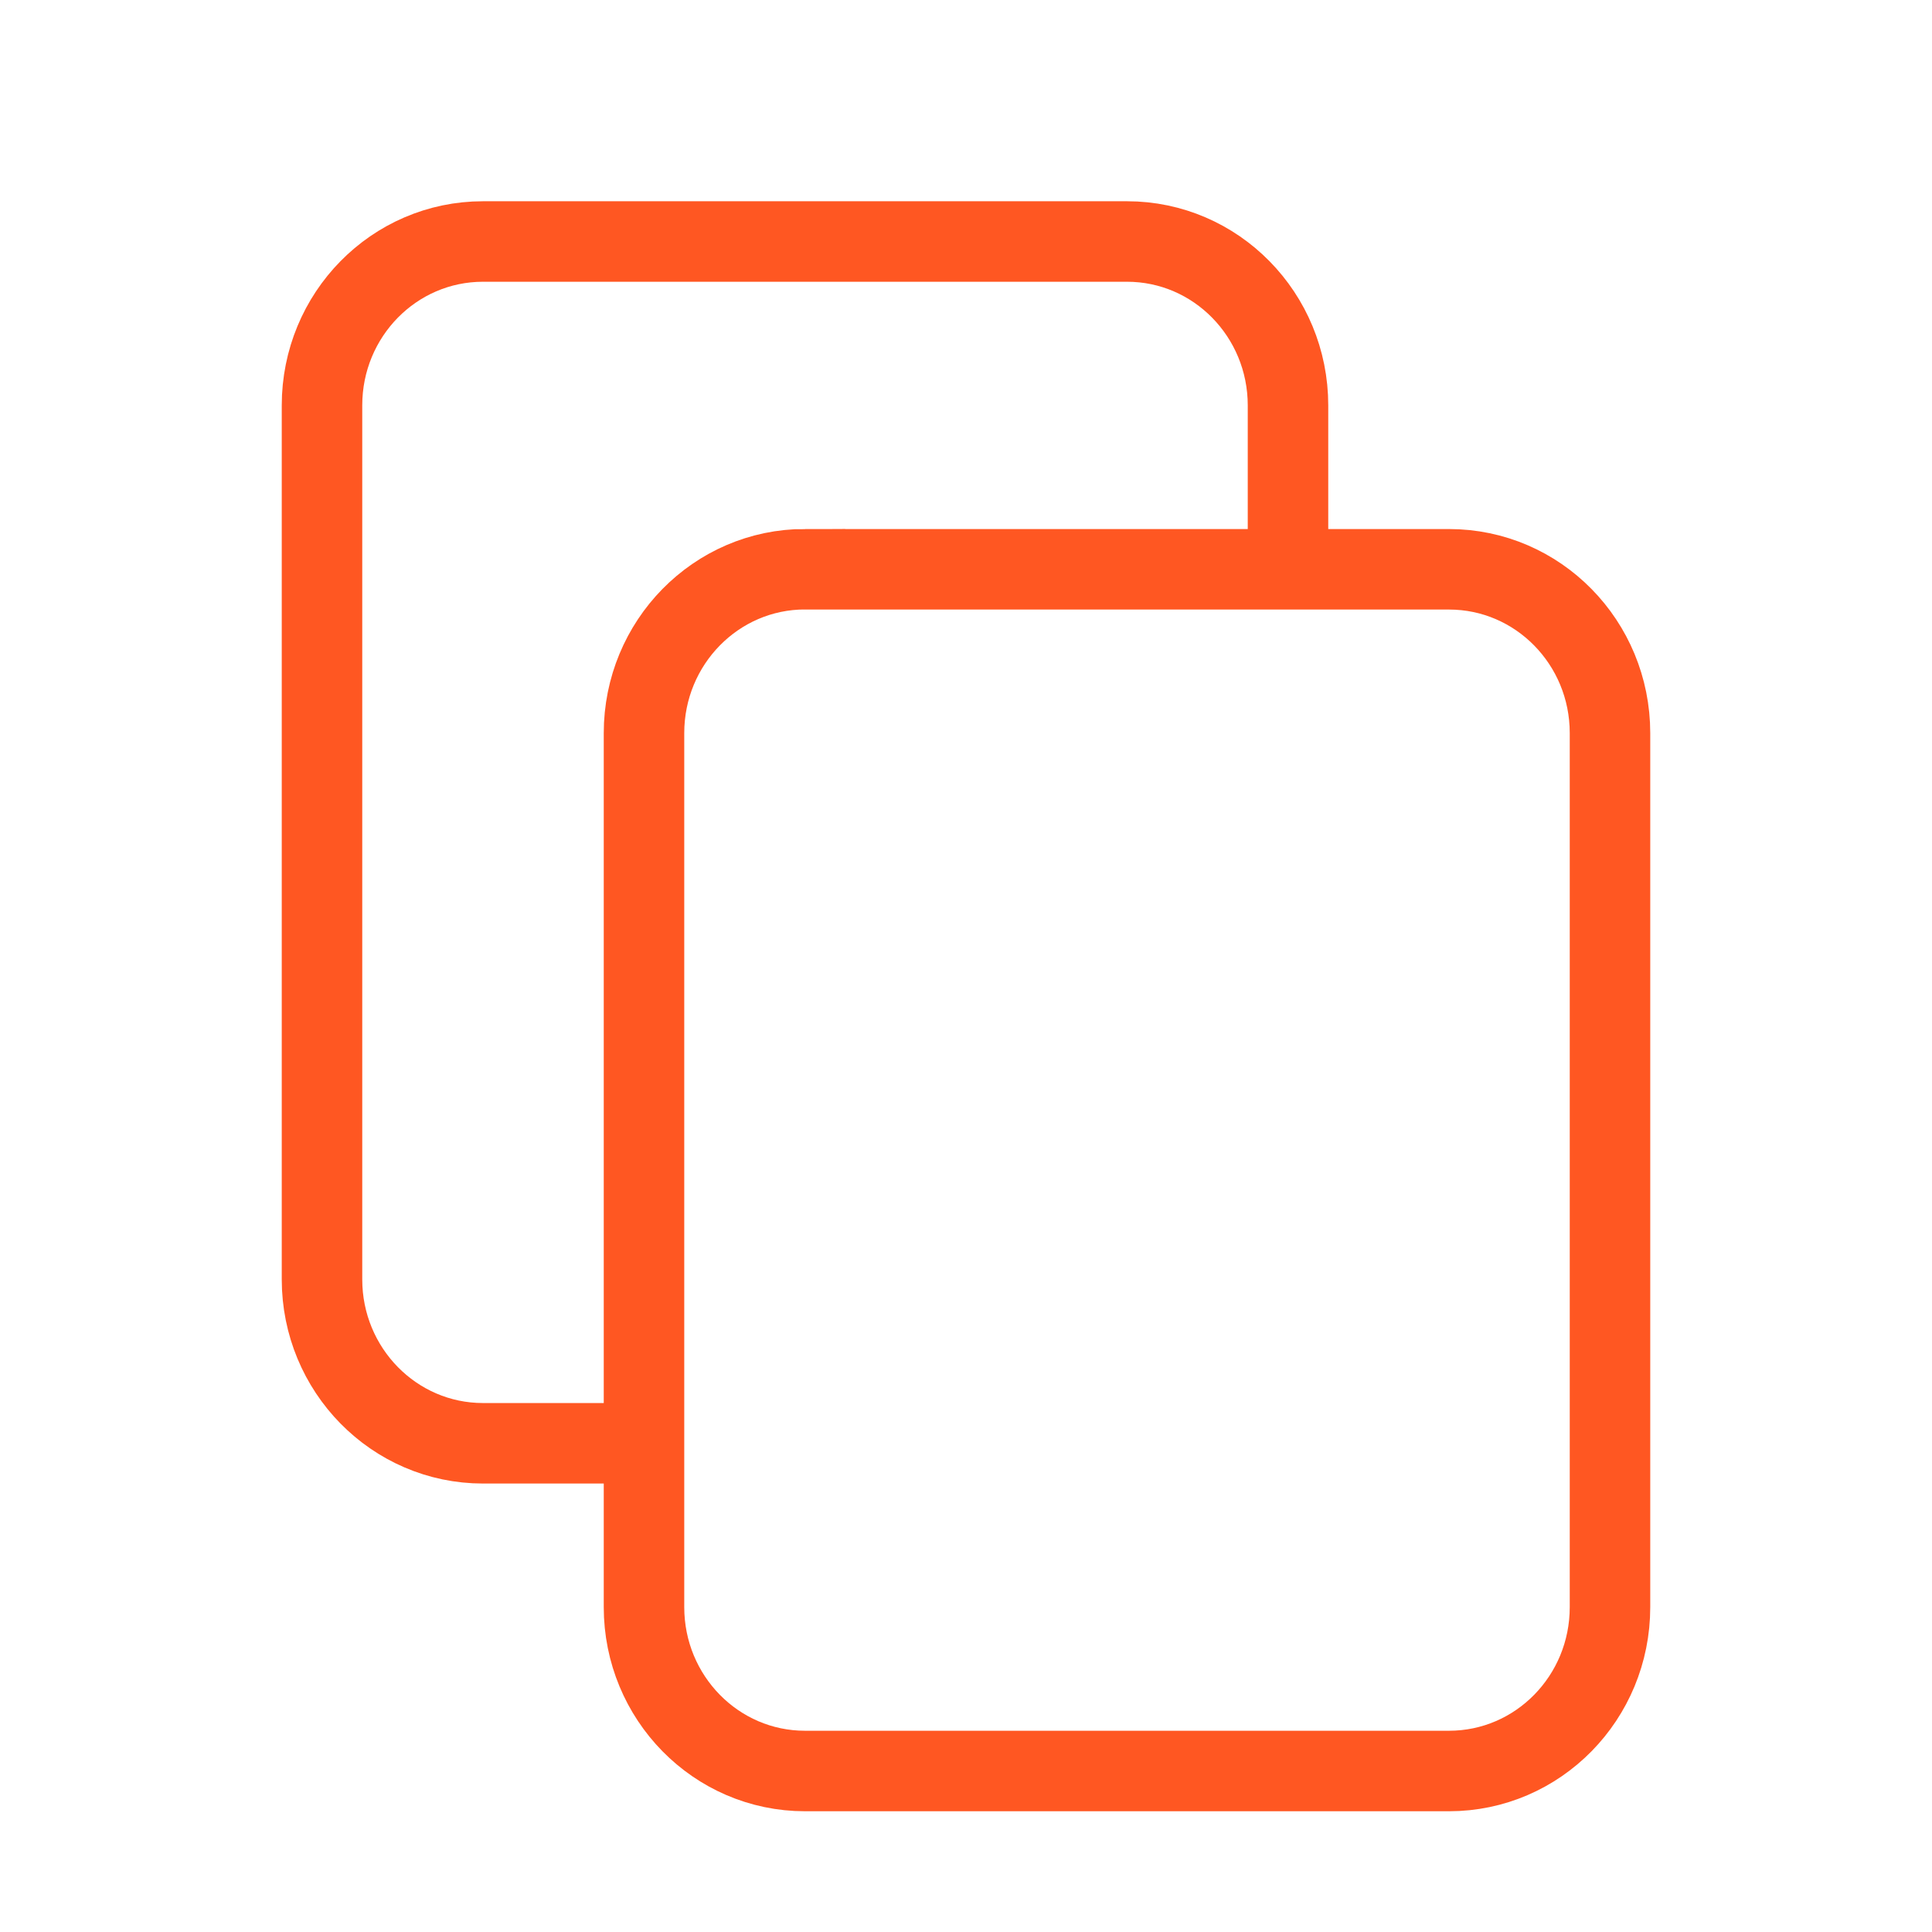
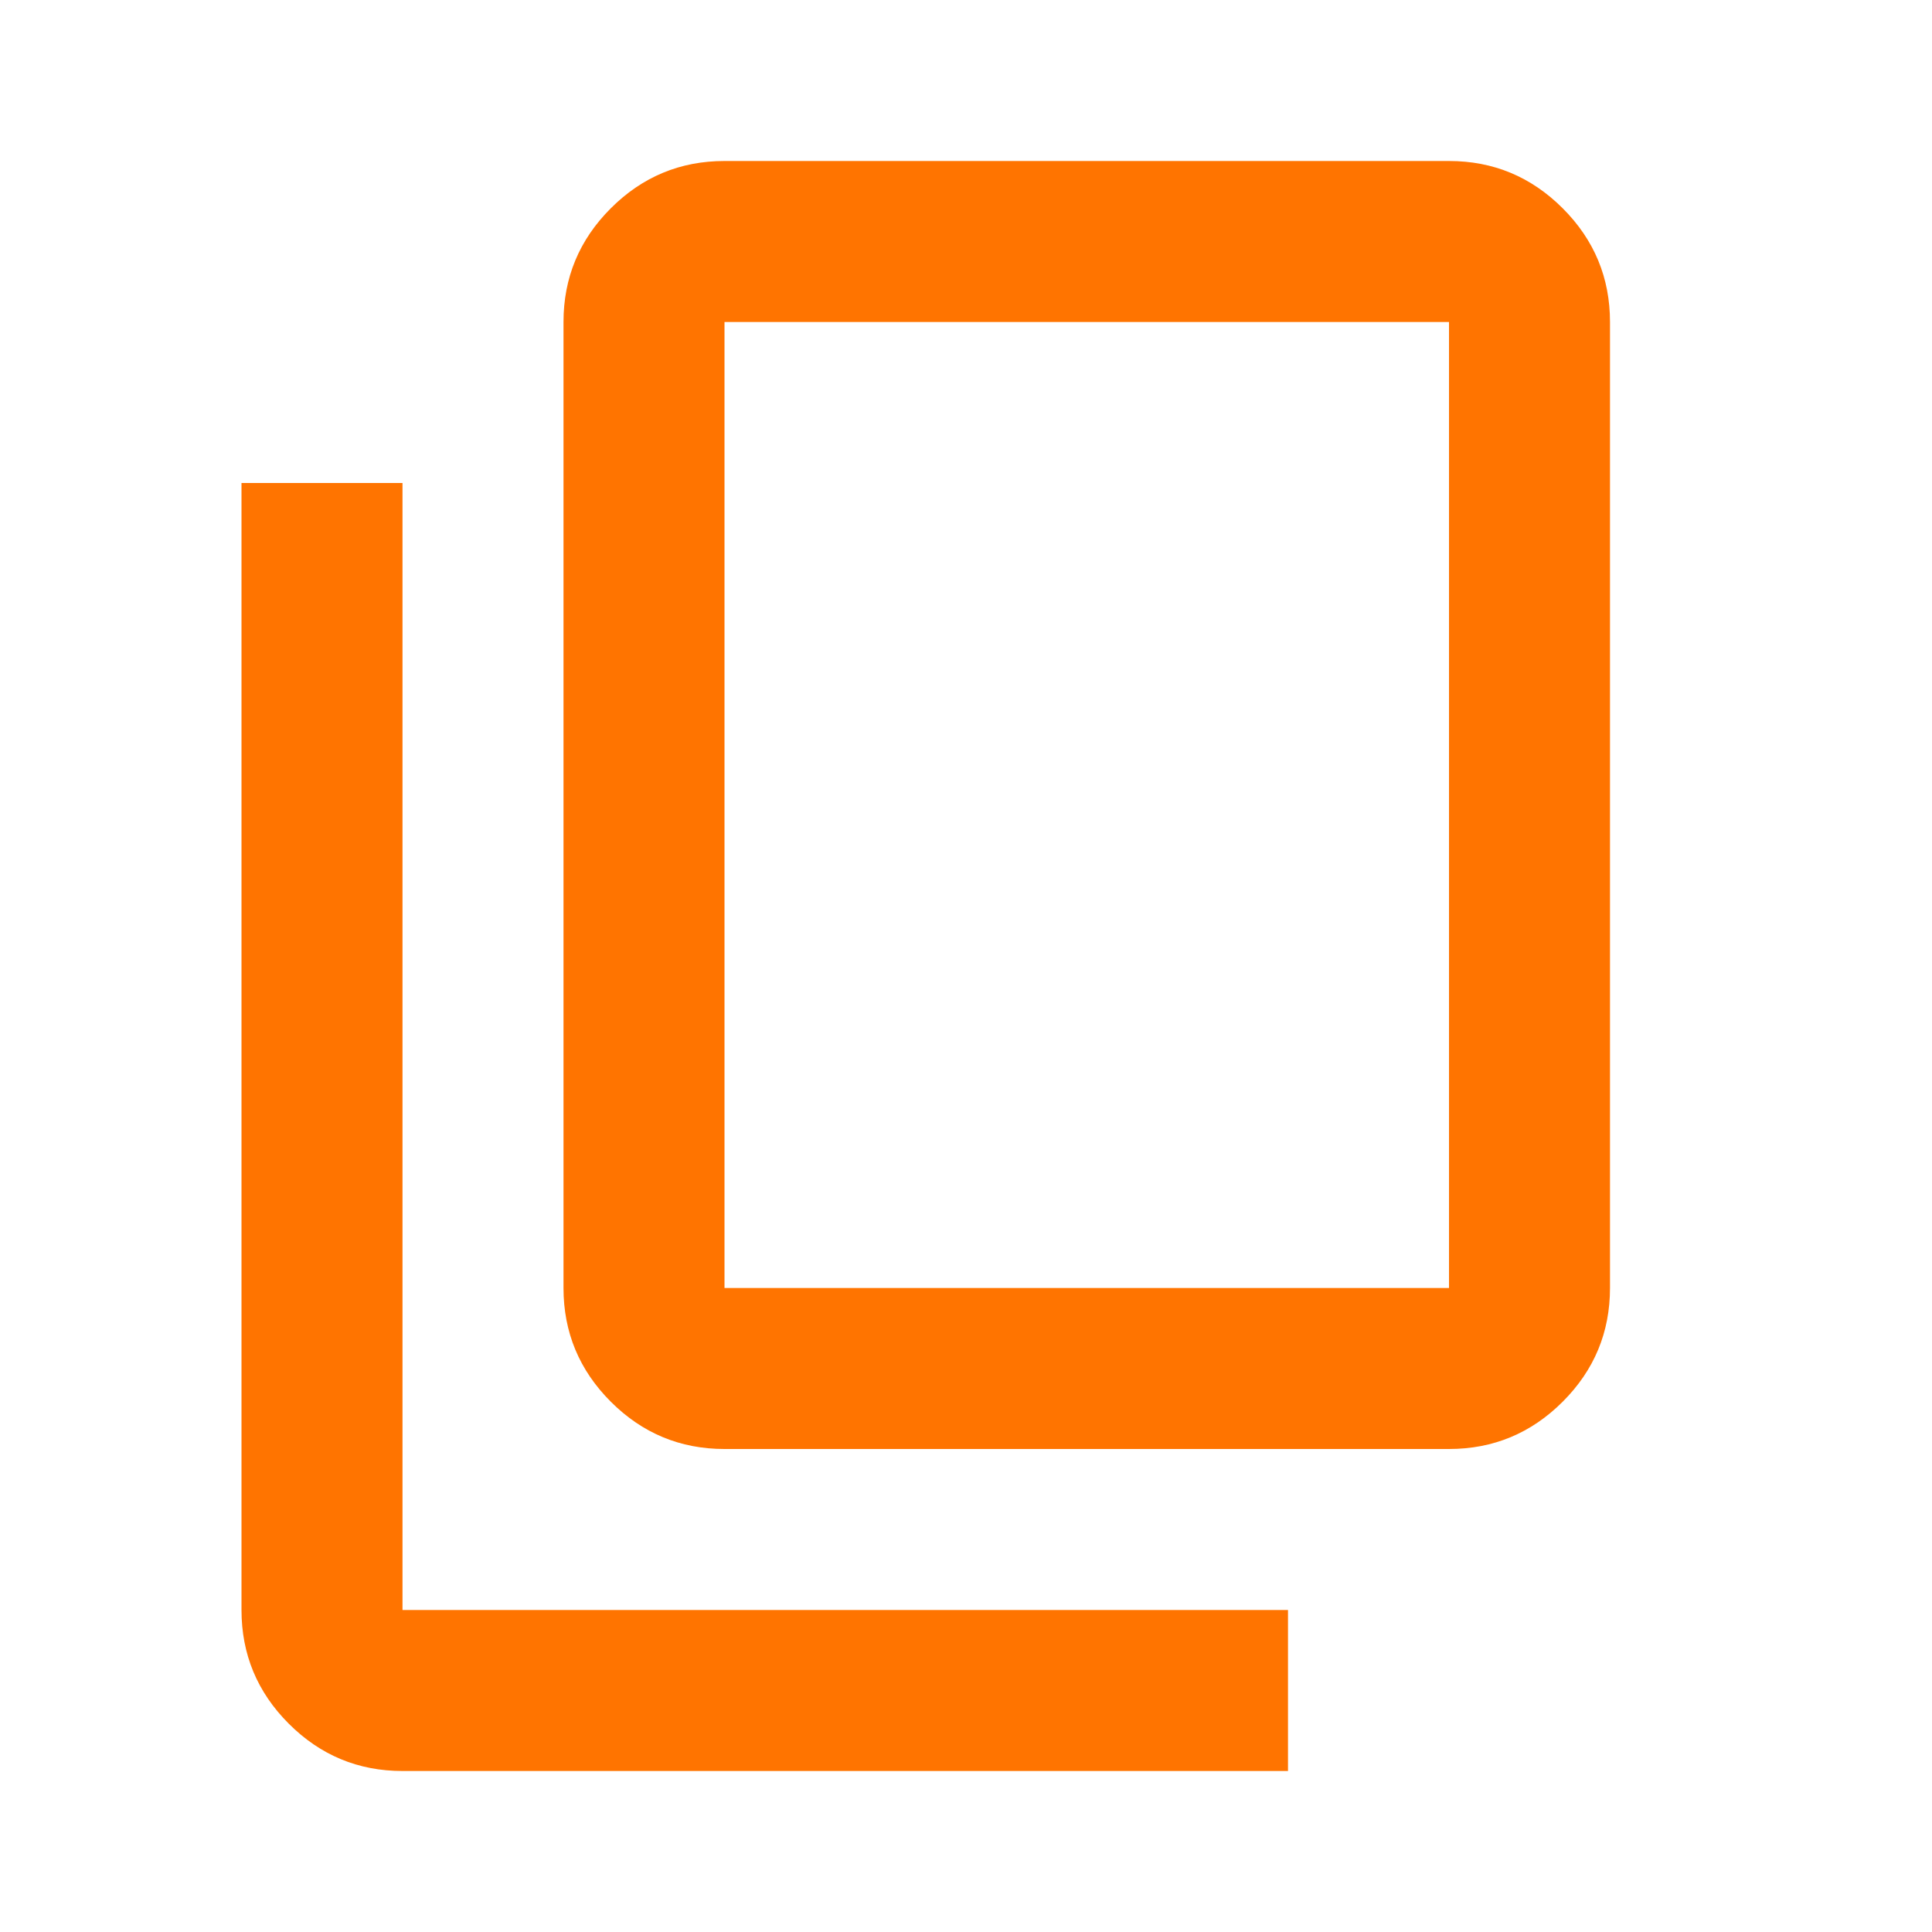
- <svg xmlns="http://www.w3.org/2000/svg" fill="none" shapeRendering="geometricPrecision" stroke="#FF5722" strokeLinecap="round" strokeLinejoin="round" strokeWidth="1.5" viewBox="0 0 24 24" width="14" height="14" version="1.1" id="svg4">
-   <defs id="defs8" />
-   <path d="M8 17.929H6c-1.105 0-2-.912-2-2.036V5.036C4 3.91 4.895 3 6 3h8c1.105 0 2 .911 2 2.036v1.866m-6 .17h8c1.105 0 2 .91 2 2.035v10.857C20 21.09 19.105 22 18 22h-8c-1.105 0-2-.911-2-2.036V9.107c0-1.124.895-2.036 2-2.036z" id="path2" />
+ <svg xmlns="http://www.w3.org/2000/svg" height="24" viewBox="0 -960 960 960" width="24">
+   <path d="M360-240q-33 0-56.5-23.5T280-320v-480q0-33 23.5-56.5T360-880h360q33 0 56.5 23.5T800-800v480q0 33-23.5 56.5T720-240H360Zm0-80h360v-480H360v480ZM200-80q-33 0-56.5-23.5T120-160v-560h80v560h440v80H200Zm160-240v-480 480Z" fill="#ff7400" />
</svg>
